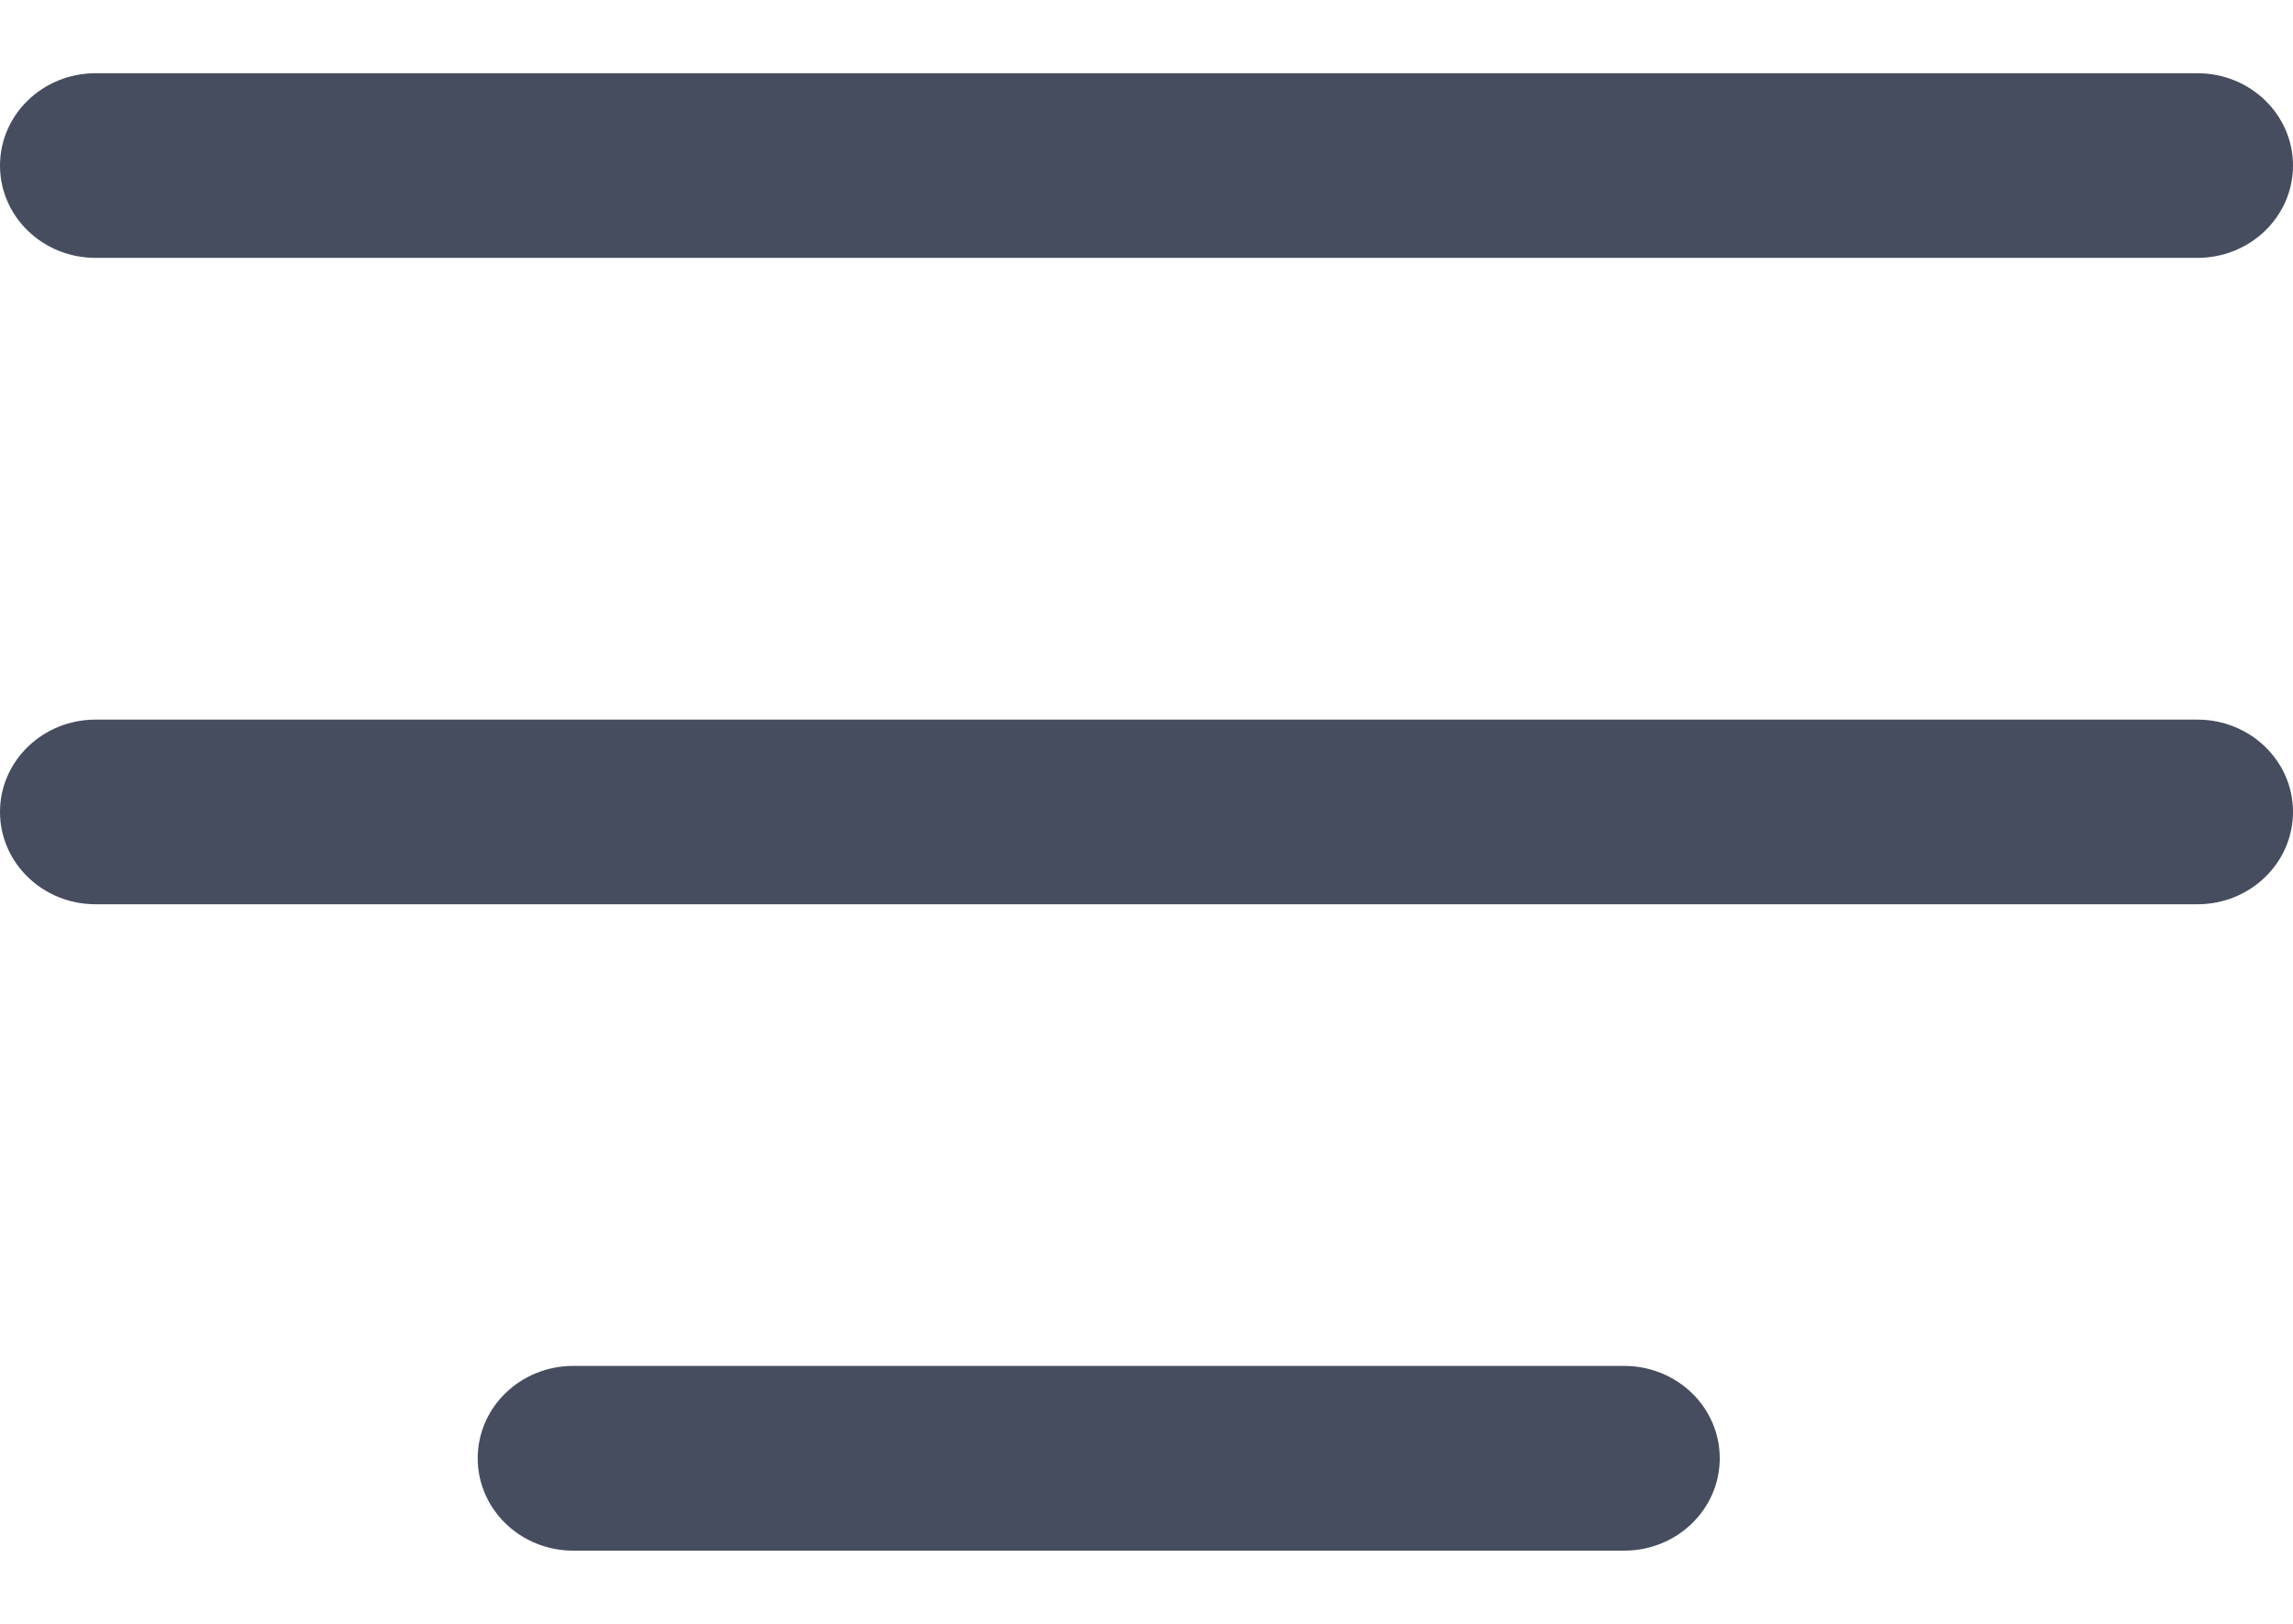
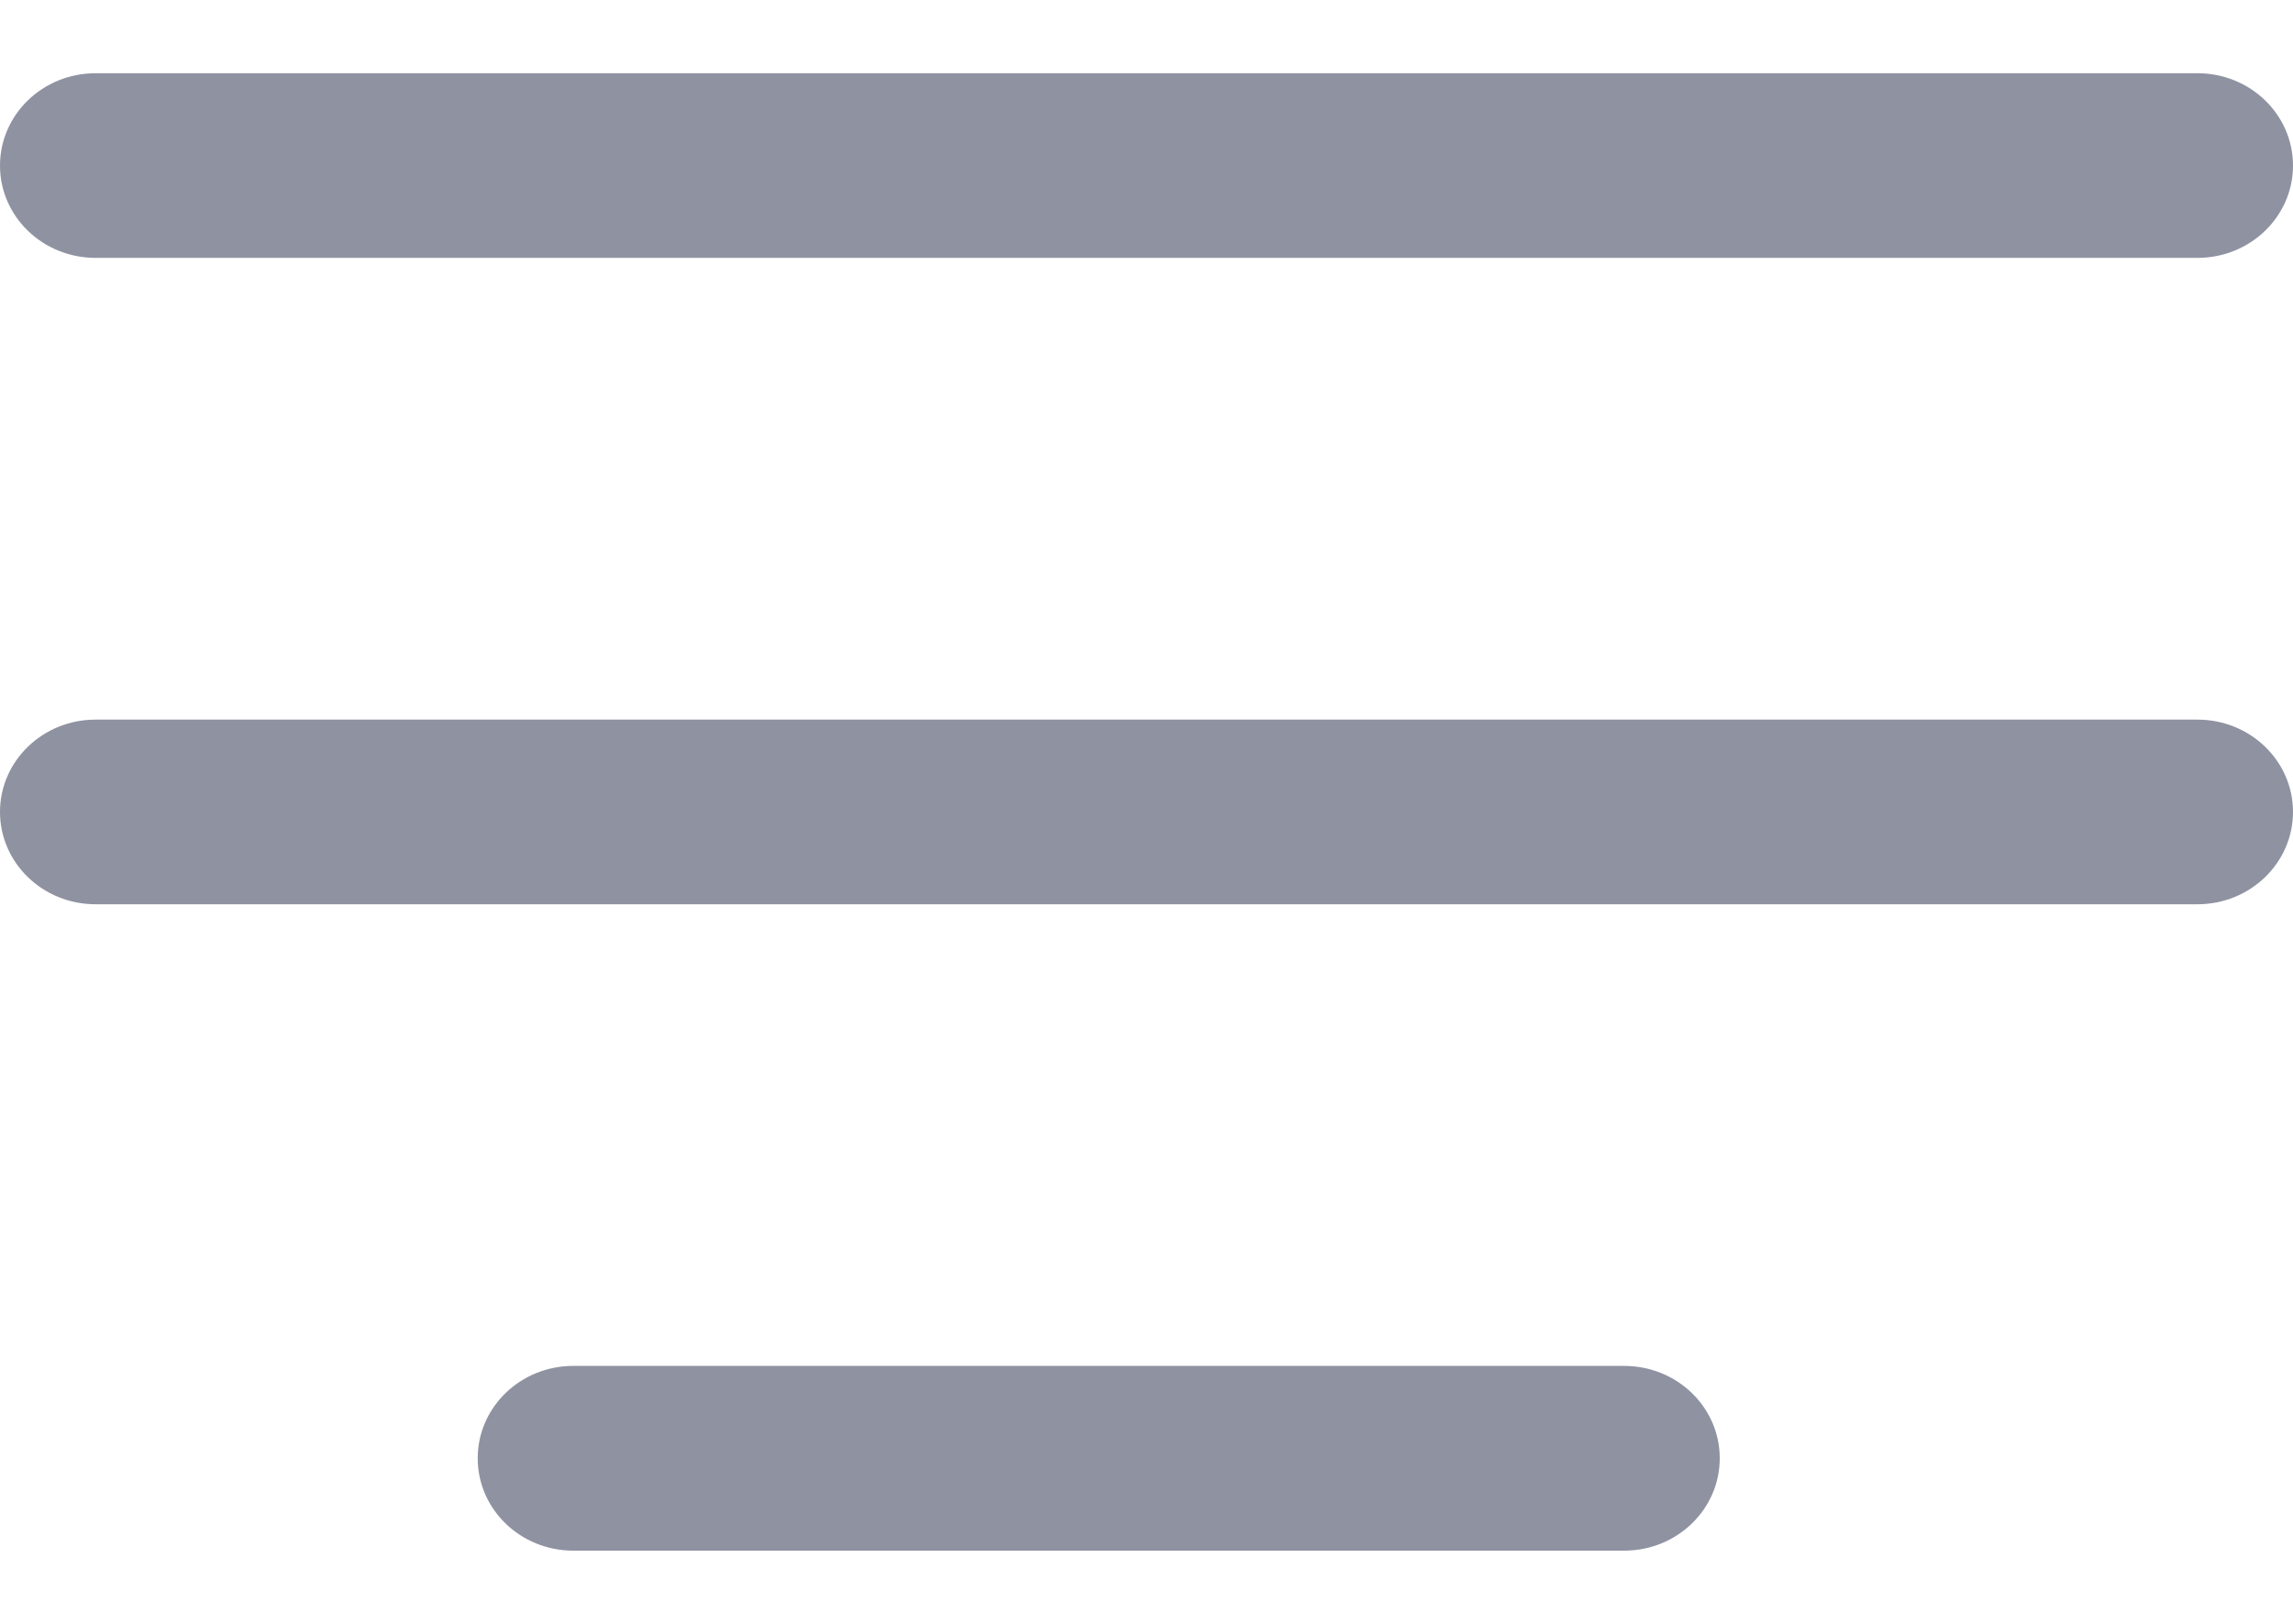
- <svg xmlns="http://www.w3.org/2000/svg" width="24px" height="17px" viewBox="0 0 24 17" version="1.1">
-   <defs />
-   <g id="Symbols" stroke="none" stroke-width="1" fill="none" fill-rule="evenodd">
-     <g id="Tabs/Wallet/Receive" transform="translate(-176, -23)" fill="#464D5F">
+ <svg xmlns="http://www.w3.org/2000/svg" width="24px" height="17px" viewBox="0 0 24 17" version="1.1" id="svg17">
+   <defs id="defs6" />
+   <g id="Symbols" stroke="none" stroke-width="1" fill="none" fill-rule="evenodd" style="fill:#8f92a1;fill-opacity:1">
+     <g id="Tabs/Wallet/Receive" transform="translate(-176, -23)" fill="#8F92A1">
      <g id="Icons/Tabs/Activity-" transform="translate(173, 17)">
        <g id="menu-left" transform="translate(3, 6.766667)">
          <path d="M23,8.7 L1,8.7 C0.448,8.7 0,8.268 0,7.733 C0,7.199 0.448,6.767 1,6.767 L23,6.767 C23.552,6.767 24,7.199 24,7.733 C24,8.268 23.552,8.7 23,8.7 Z" id="Shape" fill-rule="nonzero" />
-           <path d="M23,1.933 L1,1.933 C0.448,1.933 0,1.501 0,0.967 C0,0.432 0.448,0 1,0 L23,0 C23.552,0 24,0.432 24,0.967 C24,1.501 23.552,1.933 23,1.933 Z" id="Shape" fill-rule="nonzero" />
-           <path d="M17,15.467 L6,15.467 C5.448,15.467 5,15.035 5,14.5 C5,13.965 5.448,13.533 6,13.533 L17,13.533 C17.552,13.533 18,13.965 18,14.5 C18,15.035 17.552,15.467 17,15.467 Z" id="Shape" fill-rule="nonzero" />
+           <path d="M23,1.933 L1,1.933 C0.448,1.933 0,1.501 0,0.967 C0,0.432 0.448,0 1,0 L23,0 C23.552,0 24,0.432 24,0.967 C24,1.501 23.552,1.933 23,1.933 Z" id="path9" fill-rule="nonzero" />
+           <path d="M17,15.467 L6,15.467 C5.448,15.467 5,15.035 5,14.5 C5,13.965 5.448,13.533 6,13.533 L17,13.533 C17.552,13.533 18,13.965 18,14.5 C18,15.035 17.552,15.467 17,15.467 Z" id="path11" fill-rule="nonzero" />
        </g>
      </g>
    </g>
  </g>
</svg>
